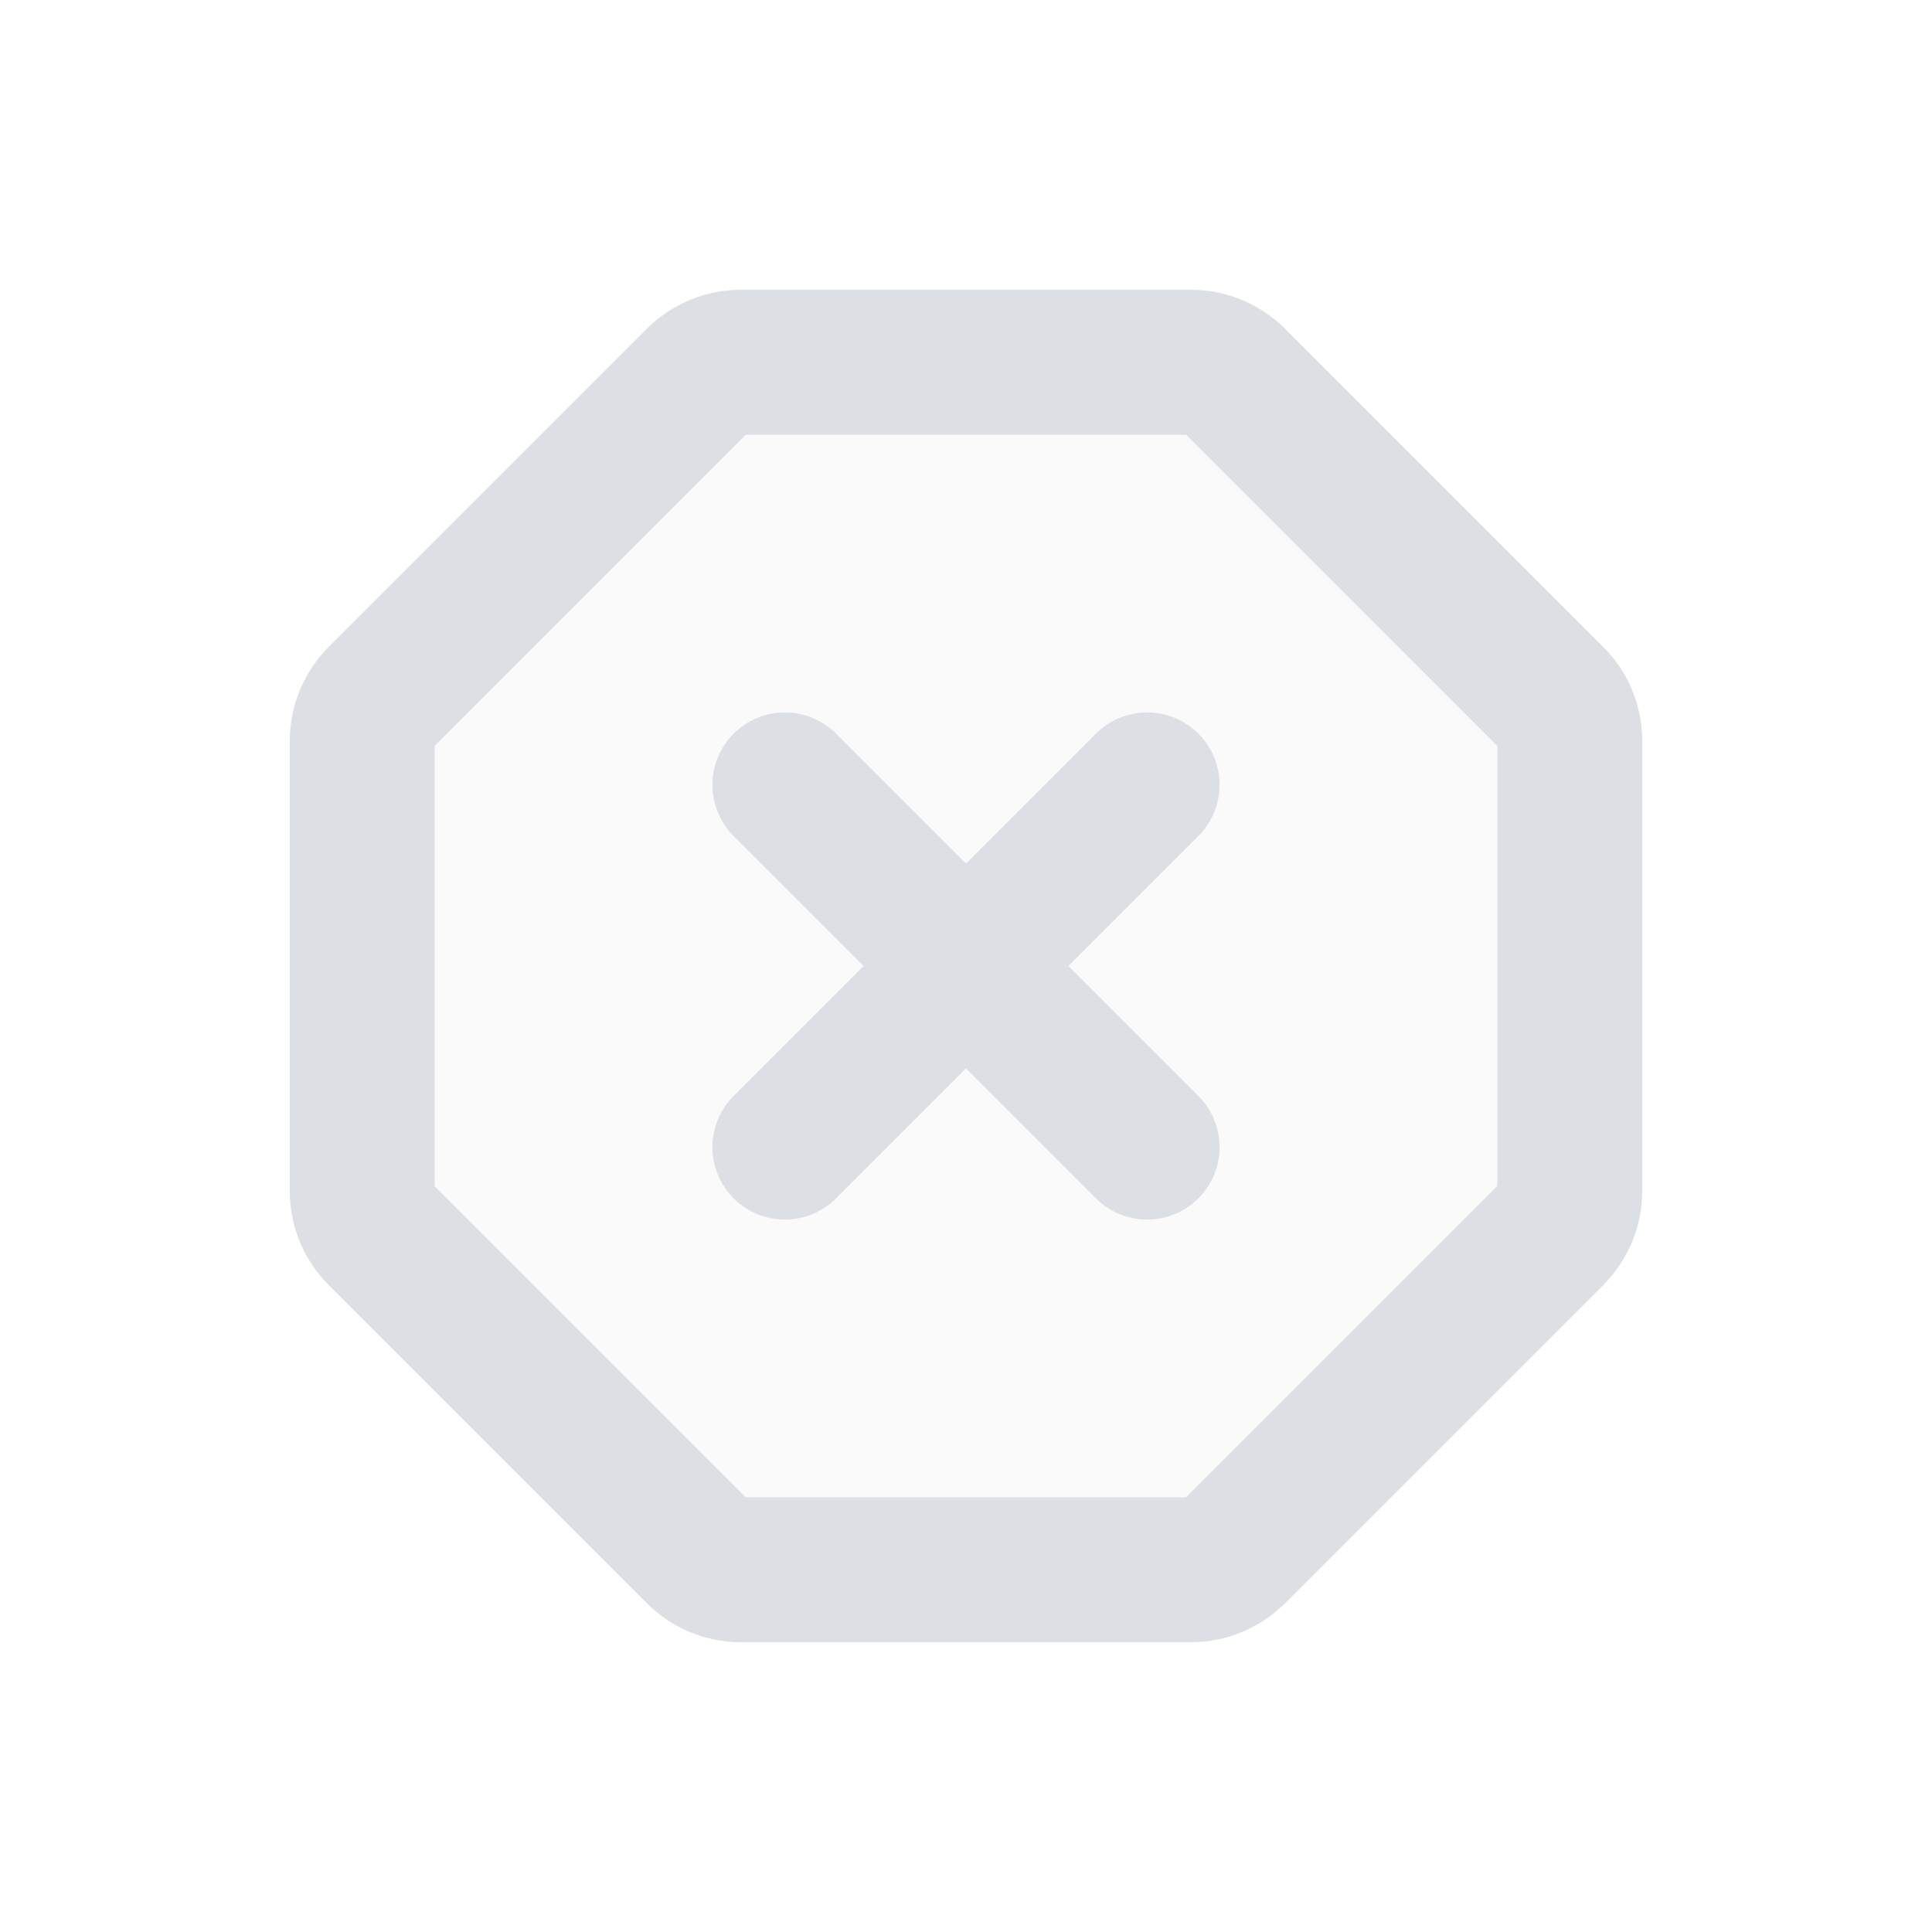
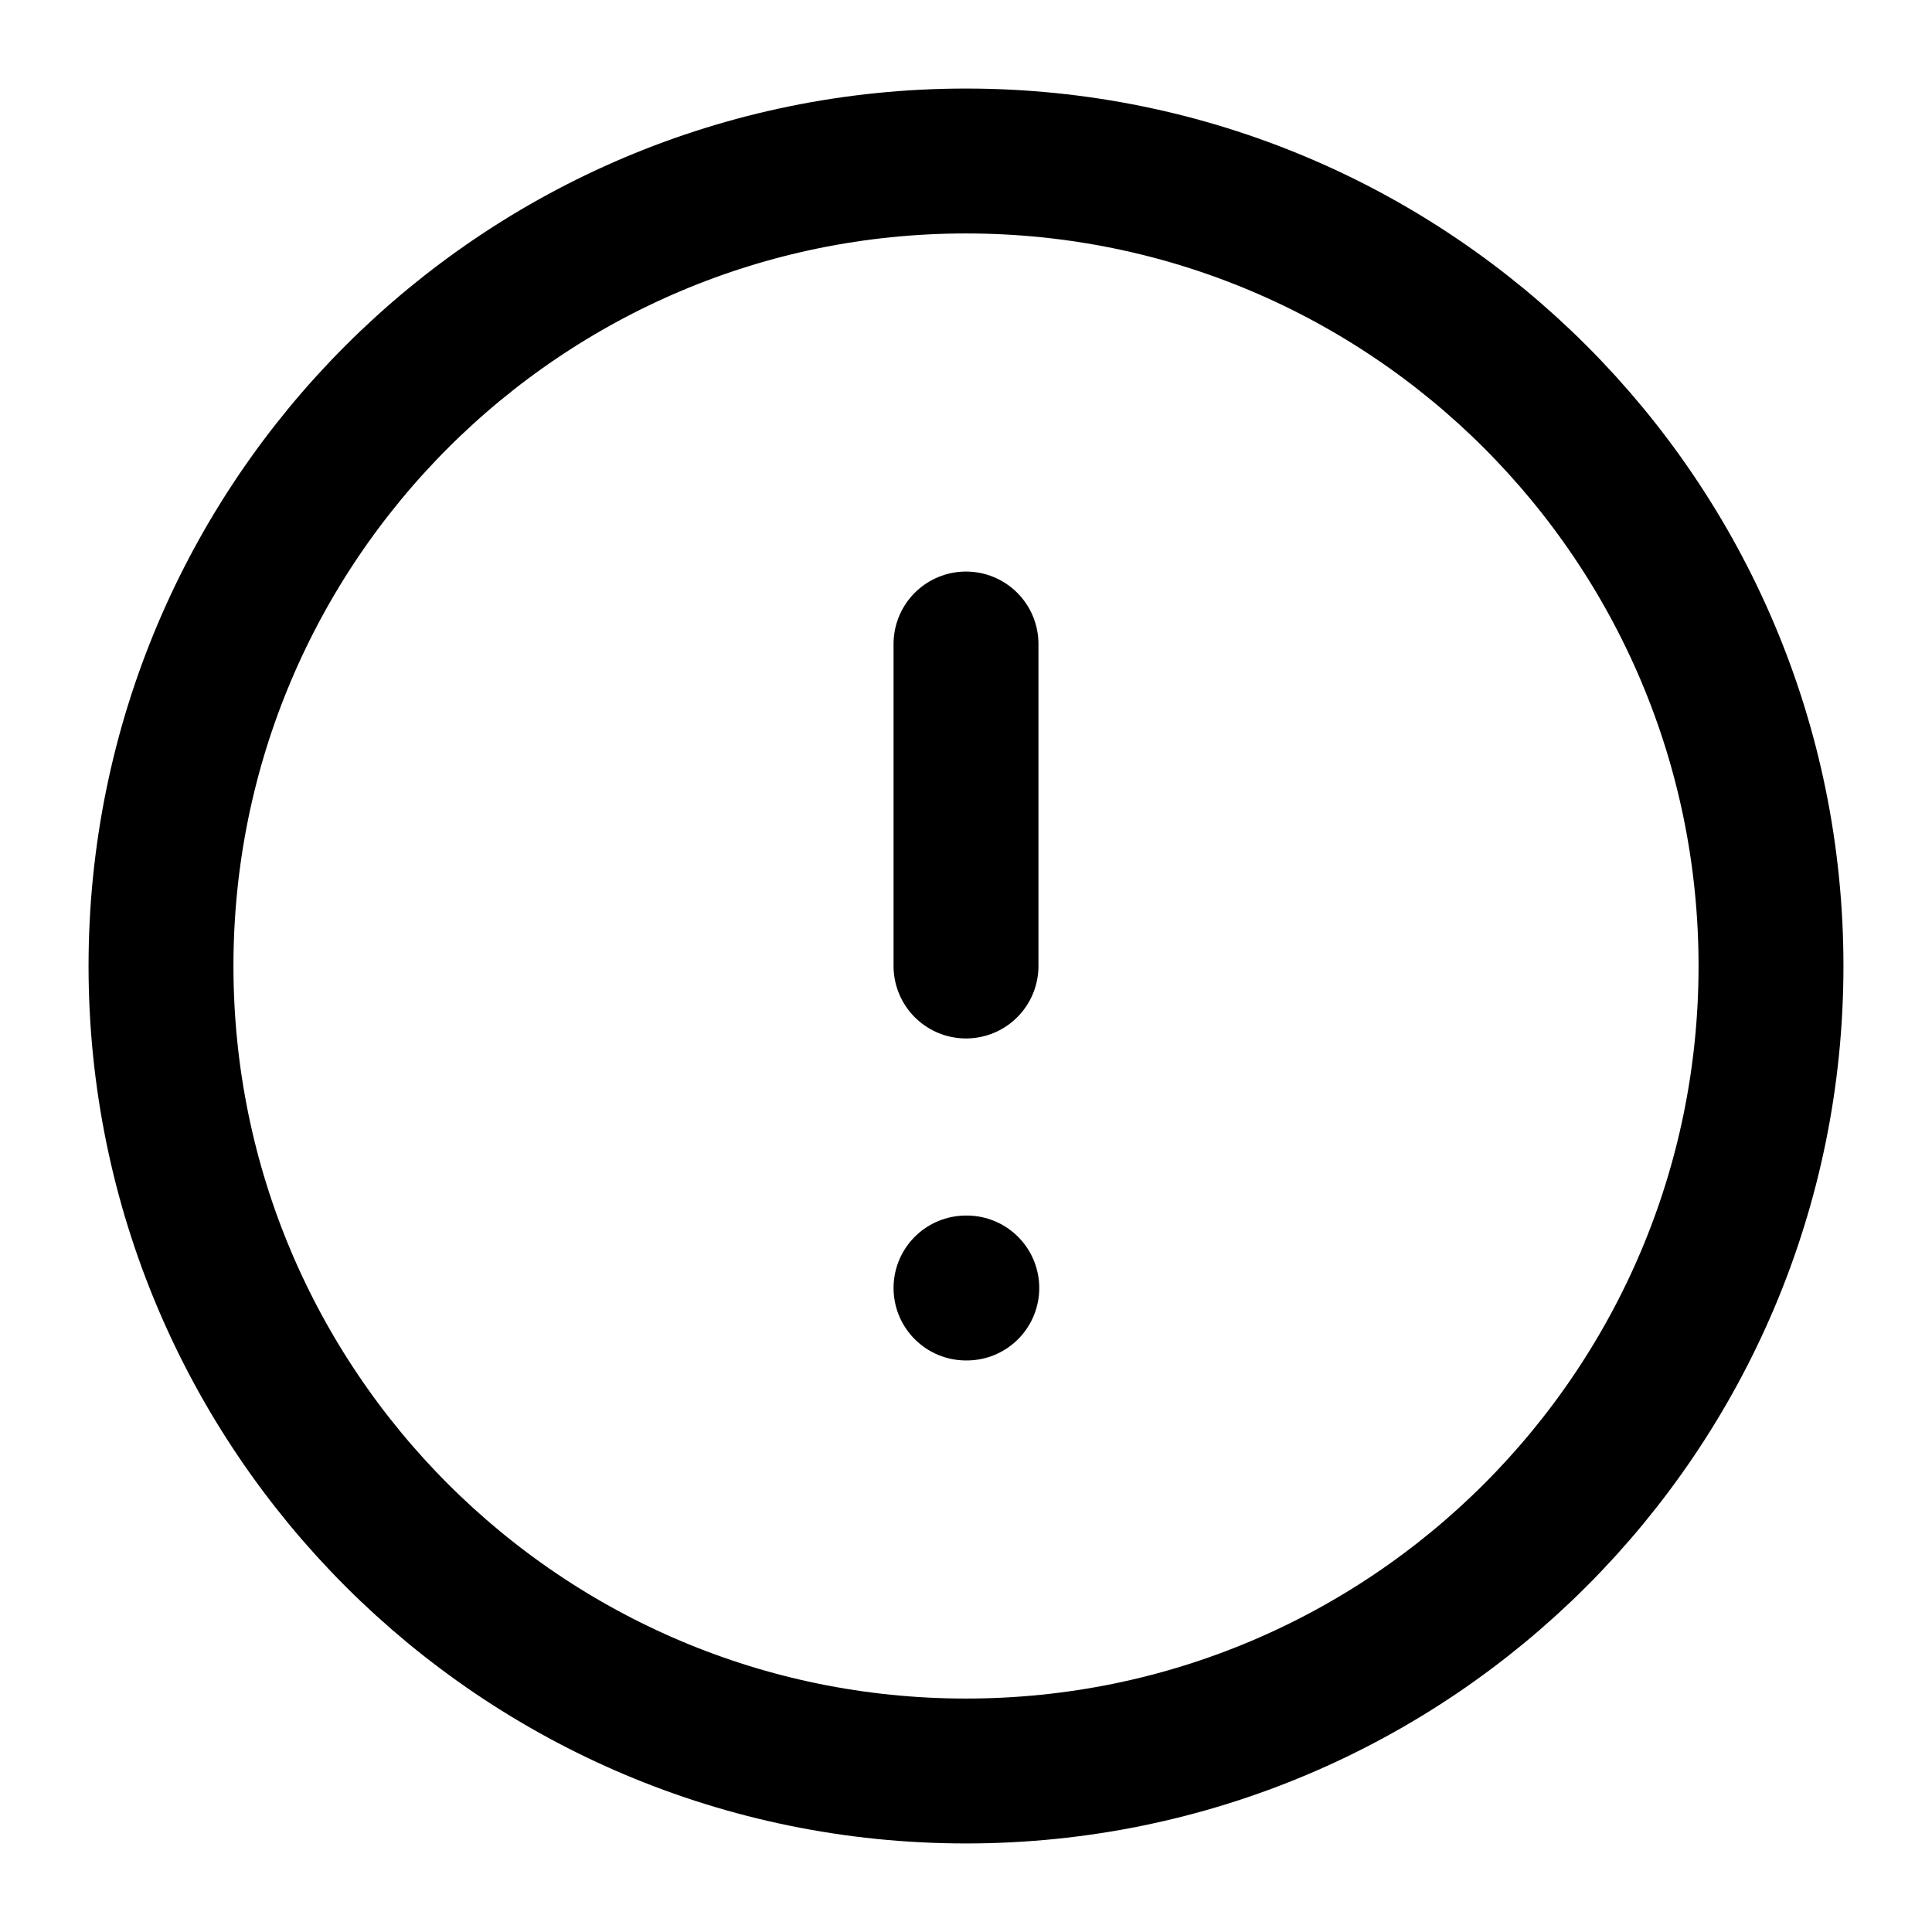
- <svg xmlns="http://www.w3.org/2000/svg" width="16" height="16" viewBox="0 0 16 16" fill="none">
-   <path opacity="0.15" d="M9.864 3C9.996 3 10.123 3.053 10.217 3.146L12.853 5.782C12.9 5.828 12.937 5.884 12.962 5.944C12.987 6.005 13 6.07 13 6.136V9.864C13 9.996 12.947 10.123 12.854 10.217L10.217 12.854C10.123 12.947 9.996 13 9.864 13H6.136C6.07 13 6.005 12.987 5.944 12.962C5.884 12.937 5.829 12.9 5.782 12.854L3.146 10.218C3.1 10.171 3.063 10.116 3.038 10.056C3.013 9.995 3 9.93 3 9.864V6.136C3 6.07 3.013 6.005 3.038 5.944C3.063 5.884 3.1 5.829 3.146 5.782L5.782 3.146C5.829 3.1 5.884 3.063 5.944 3.038C6.005 3.013 6.07 3 6.136 3H9.864Z" fill="#DCE0E5" stroke="#DCE0E5" stroke-width="1.2" stroke-linejoin="round" />
-   <path d="M9.864 3C9.996 3 10.123 3.053 10.217 3.146L12.853 5.782C12.9 5.828 12.937 5.884 12.962 5.944C12.987 6.005 13 6.07 13 6.136V9.864C13 9.996 12.947 10.123 12.854 10.217L10.217 12.854C10.123 12.947 9.996 13 9.864 13H6.136C6.07 13 6.005 12.987 5.944 12.962C5.884 12.937 5.829 12.9 5.782 12.854L3.146 10.218C3.1 10.171 3.063 10.116 3.038 10.056C3.013 9.995 3 9.93 3 9.864V6.136C3 6.07 3.013 6.005 3.038 5.944C3.063 5.884 3.1 5.829 3.146 5.782L5.782 3.146C5.829 3.1 5.884 3.063 5.944 3.038C6.005 3.013 6.07 3 6.136 3H9.864Z" stroke="#DCE0E5" stroke-width="1.2" stroke-linejoin="round" />
-   <path d="M9.5 6.5L6.5 9.5M9.5 9.5L6.5 6.5" stroke="#DCE0E5" stroke-width="1.2" stroke-linecap="round" />
+ <svg xmlns="http://www.w3.org/2000/svg" width="24" height="24" viewBox="0 0 24 24" fill="none" stroke="currentColor" stroke-width="1.8" stroke-linecap="round" stroke-linejoin="round">
+   <circle cx="12" cy="12" r="10" />
+   <line x1="12" x2="12" y1="8" y2="12" />
+   <line x1="12" x2="12.01" y1="16" y2="16" />
</svg>
